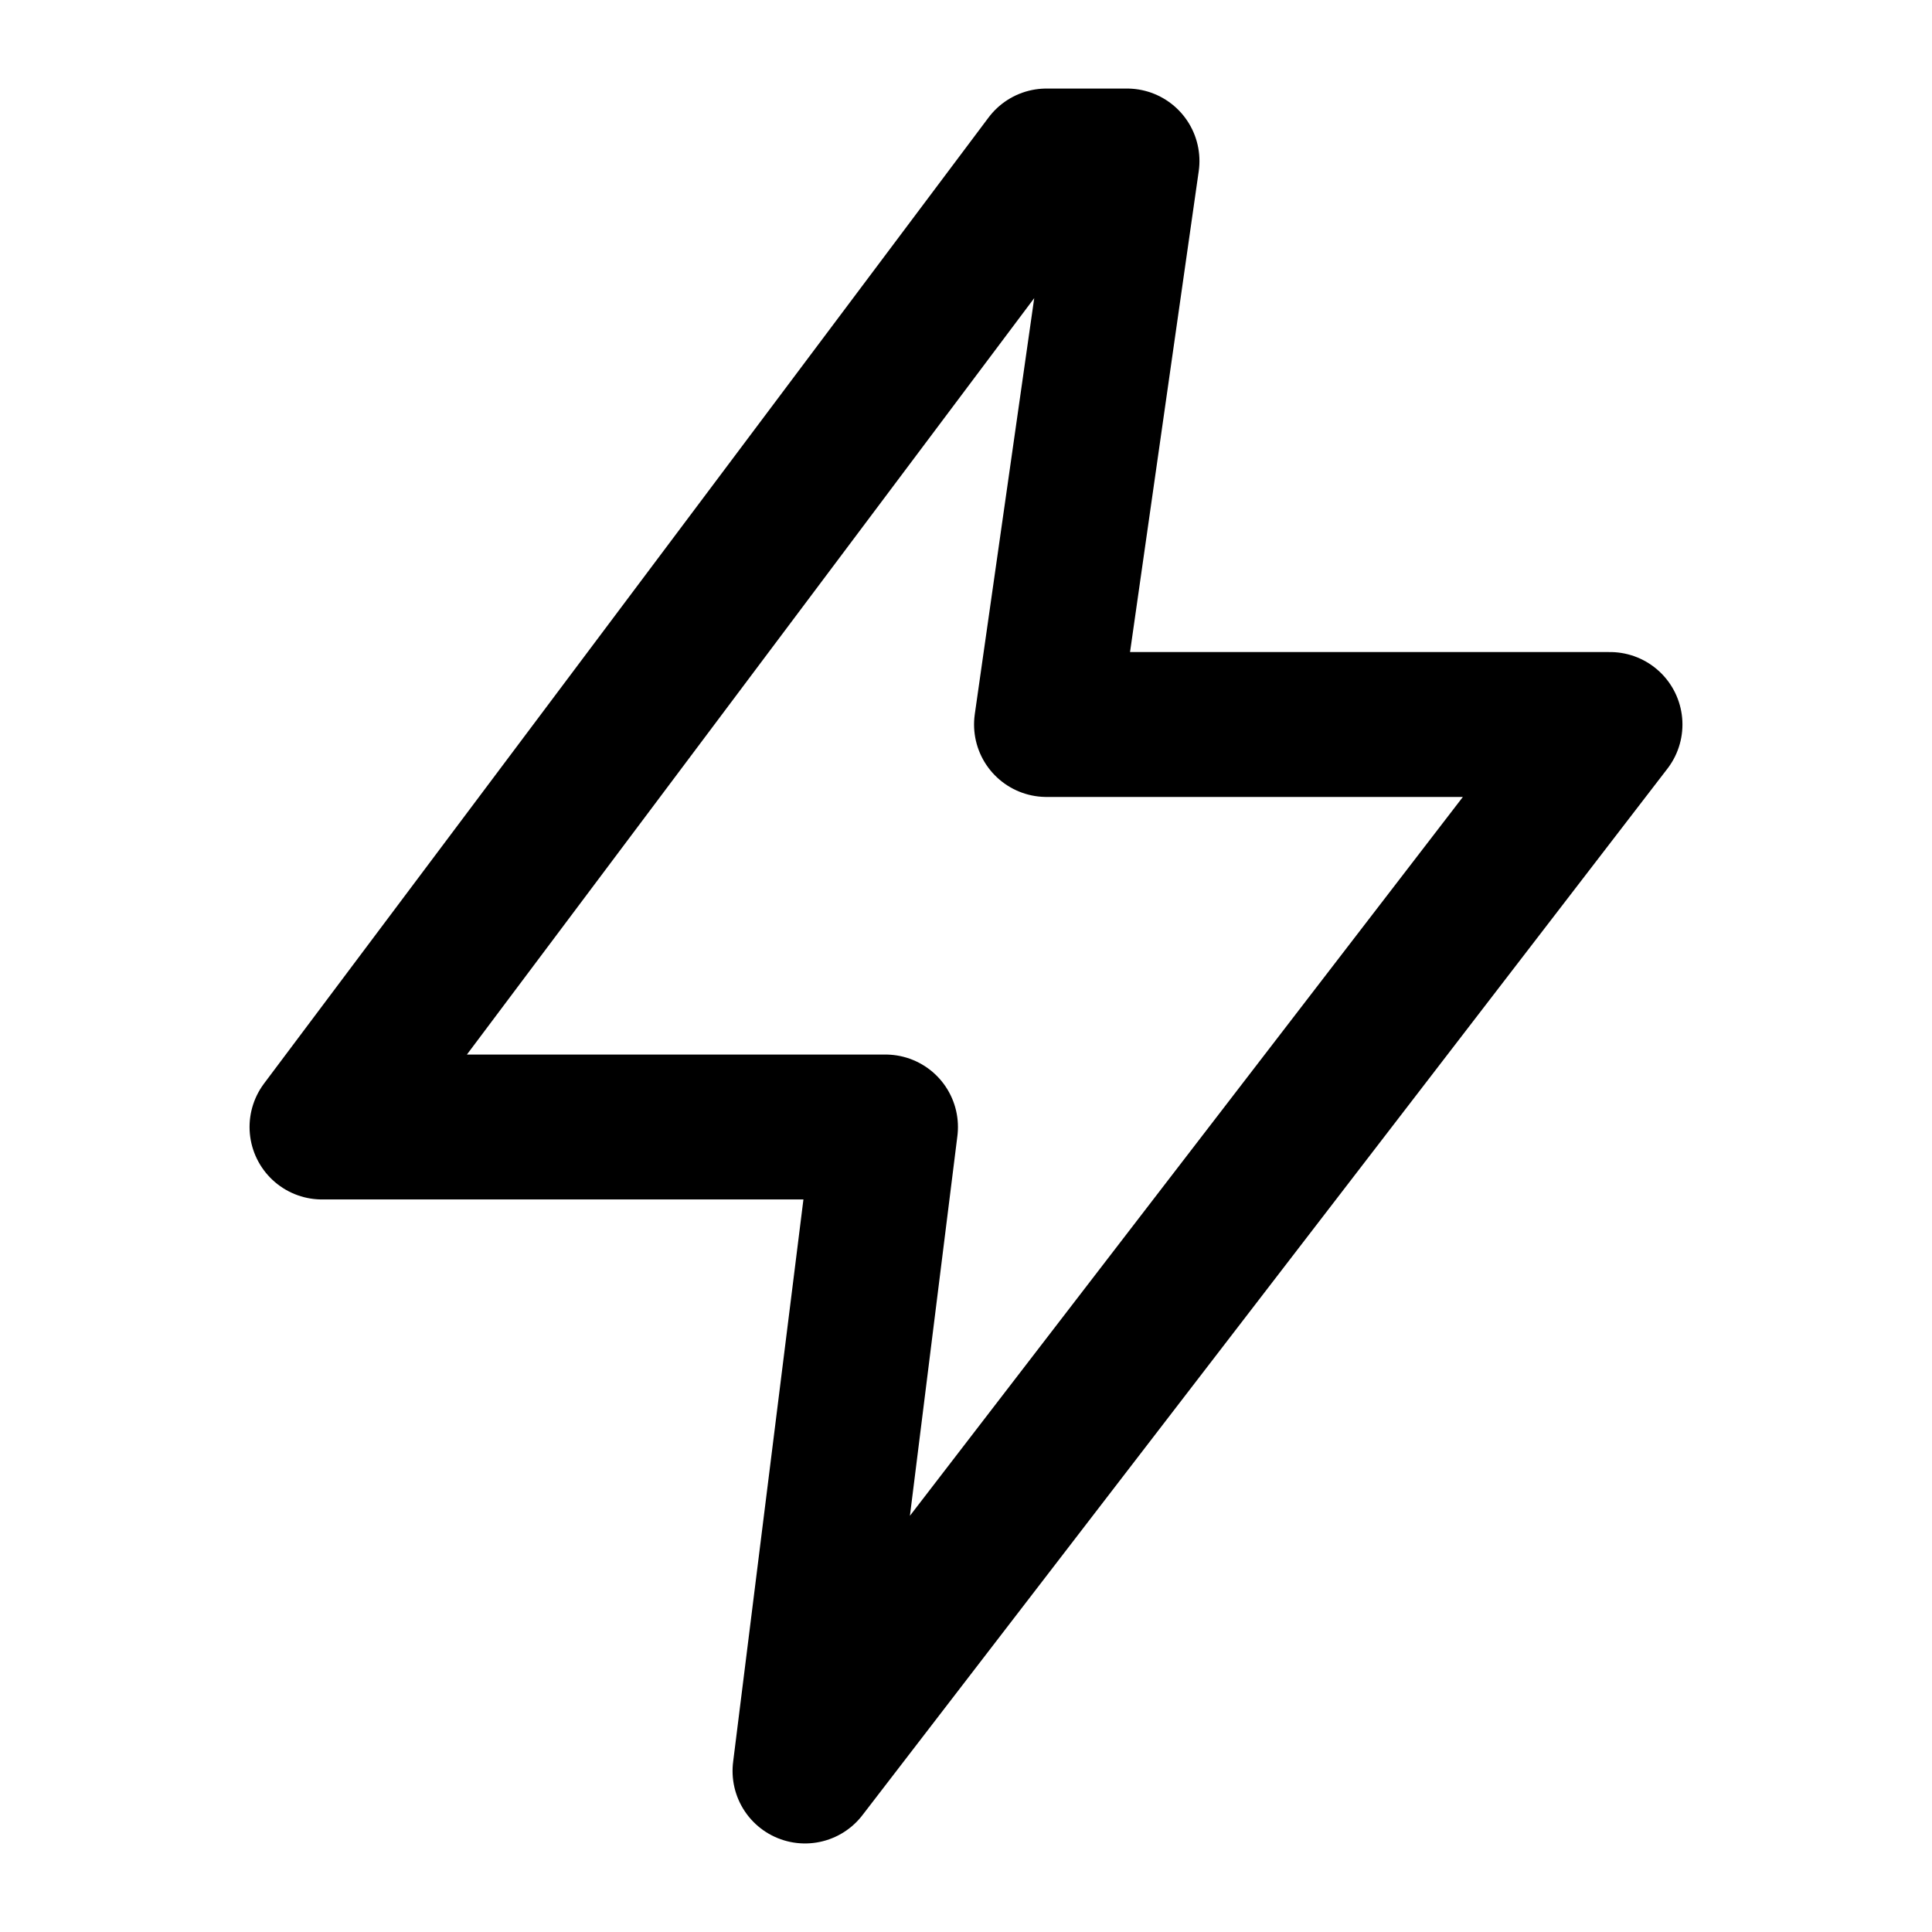
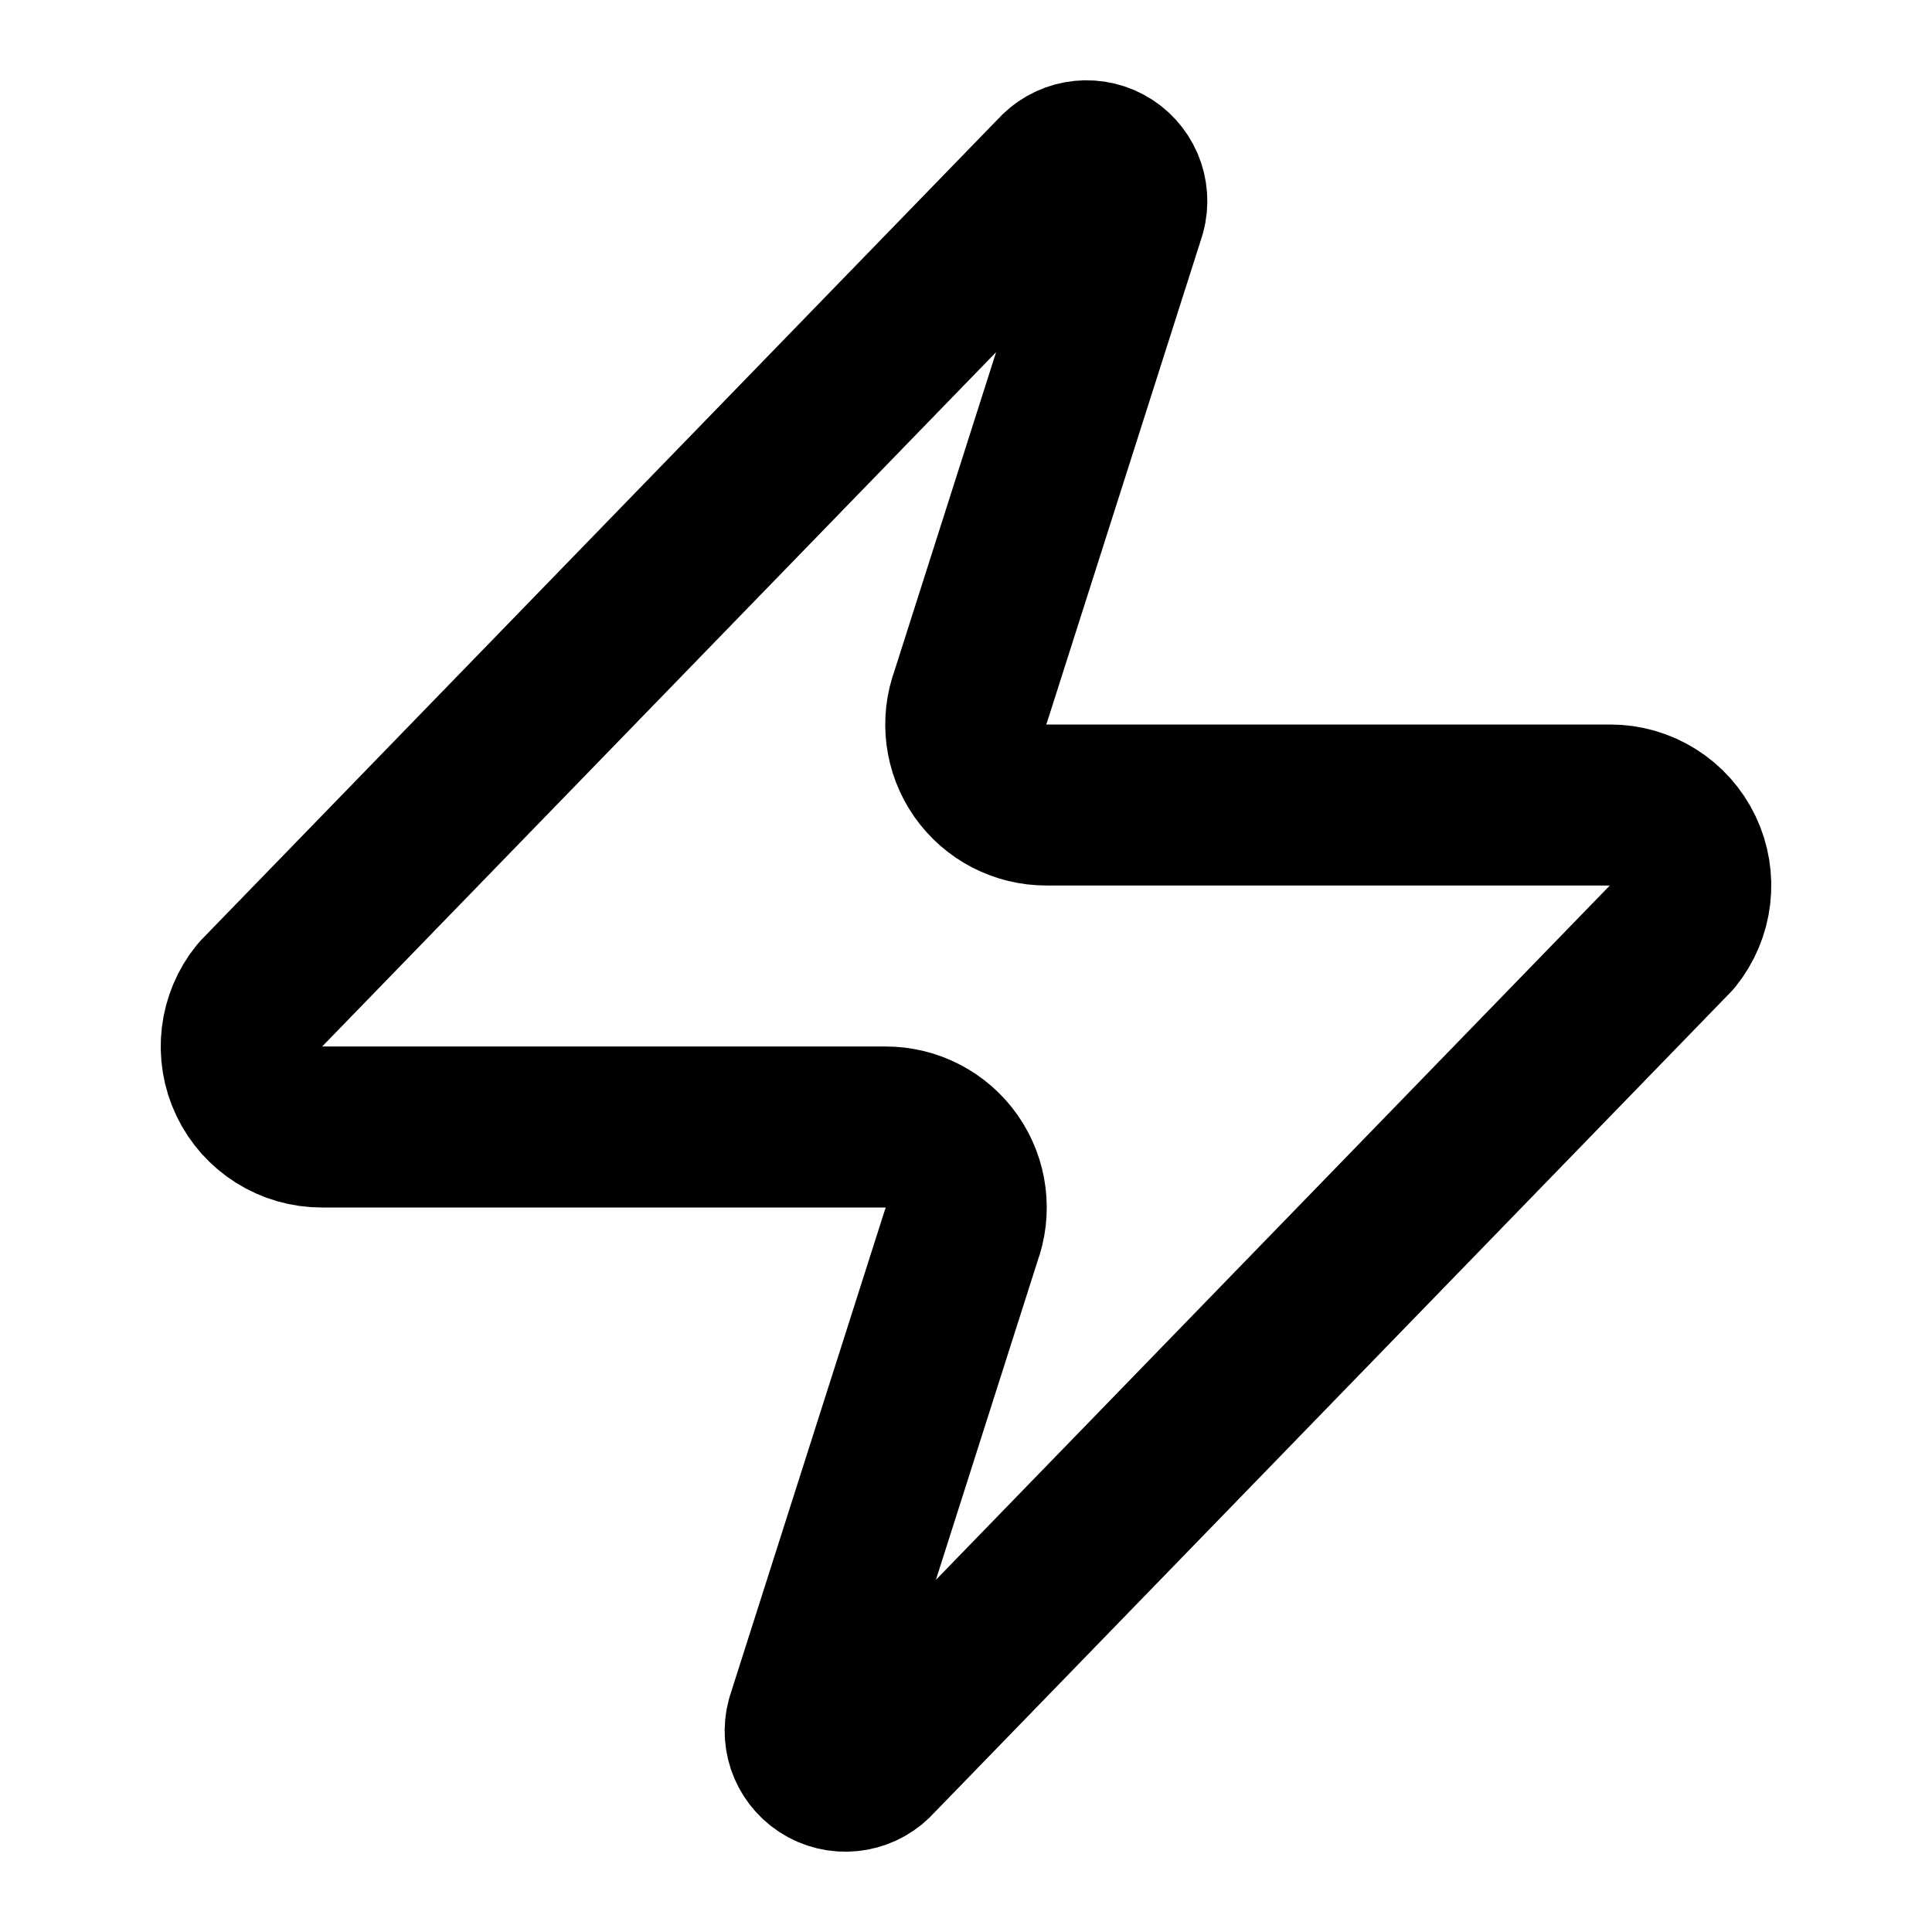
- <svg xmlns="http://www.w3.org/2000/svg" viewBox="0 0 24 24" fill="none" stroke="currentColor" stroke-width="1.8" stroke-linecap="round" stroke-linejoin="round">
-   <path d="M13 2 4 14h7l-1 8 10-13h-7l1-7Z" />
+ <svg xmlns="http://www.w3.org/2000/svg" width="24" height="24" viewBox="0 0 24 24" fill="none" stroke="currentColor" stroke-width="2" stroke-linecap="round" stroke-linejoin="round">
+   <path d="M4 14a1 1 0 0 1-.78-1.63l9.9-10.2a.5.5 0 0 1 .86.46l-1.92 6.02A1 1 0 0 0 13 10h7a1 1 0 0 1 .78 1.63l-9.9 10.2a.5.5 0 0 1-.86-.46l1.92-6.02A1 1 0 0 0 11 14z" />
</svg>
